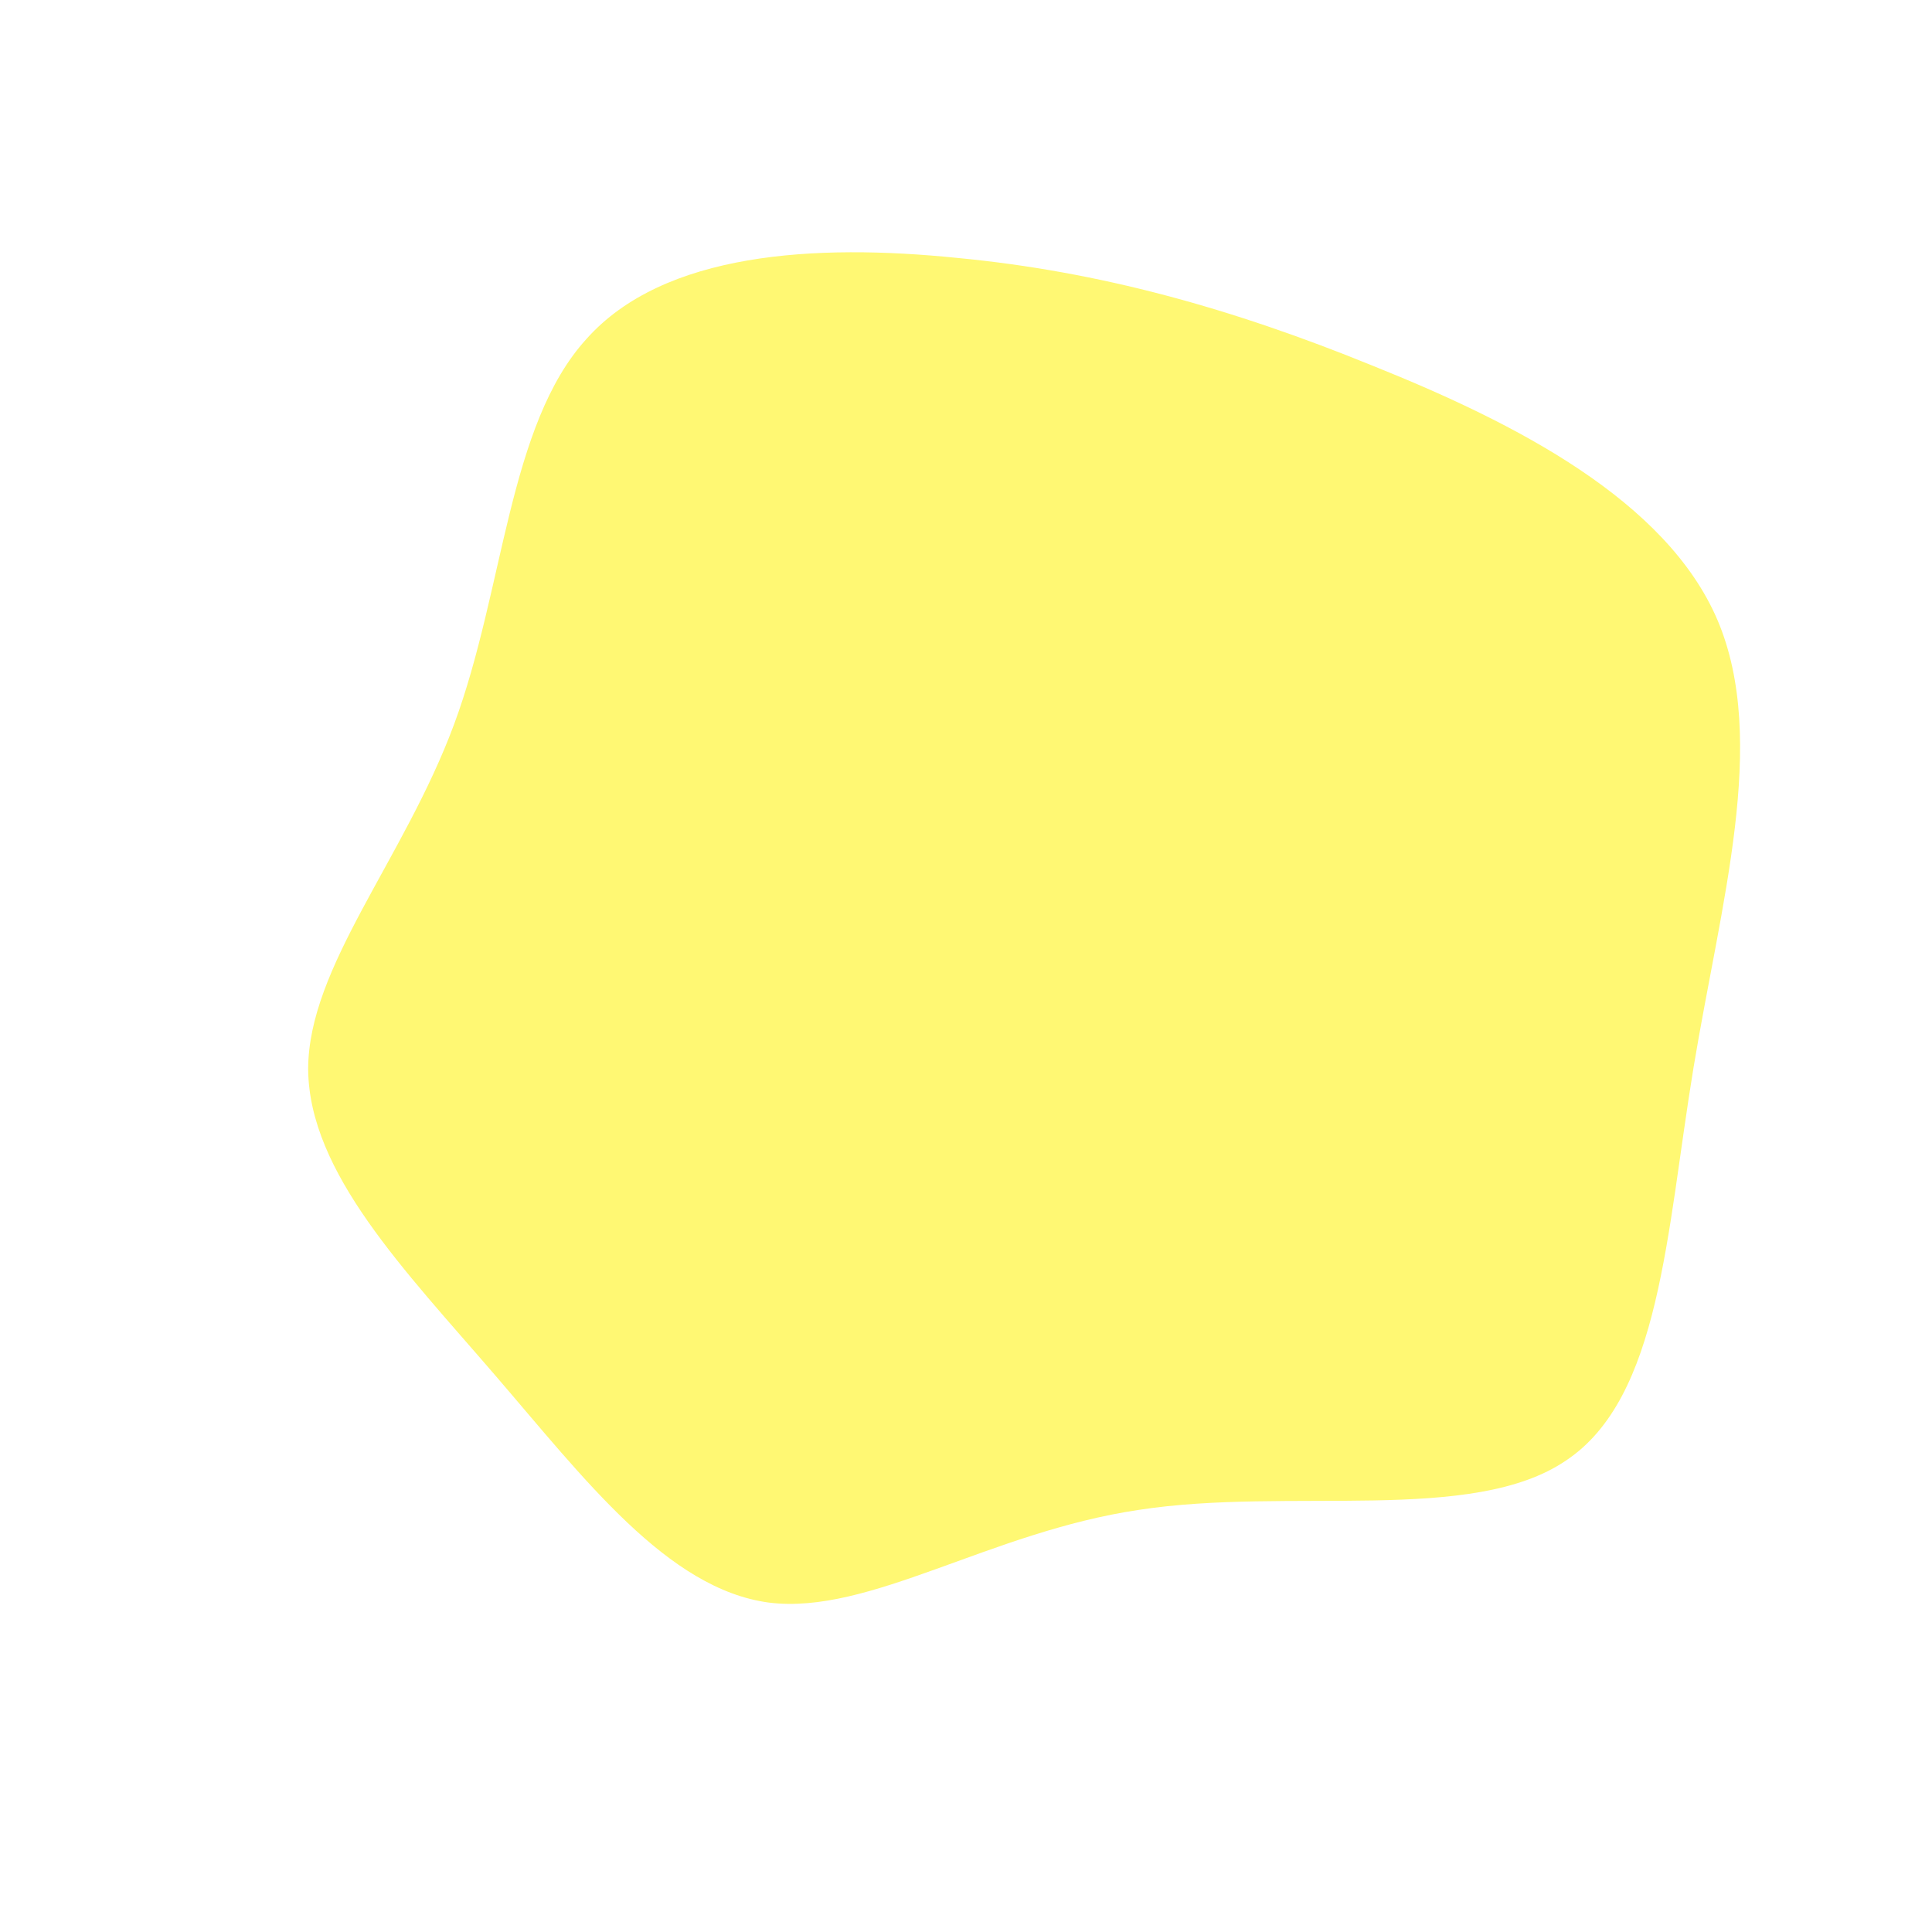
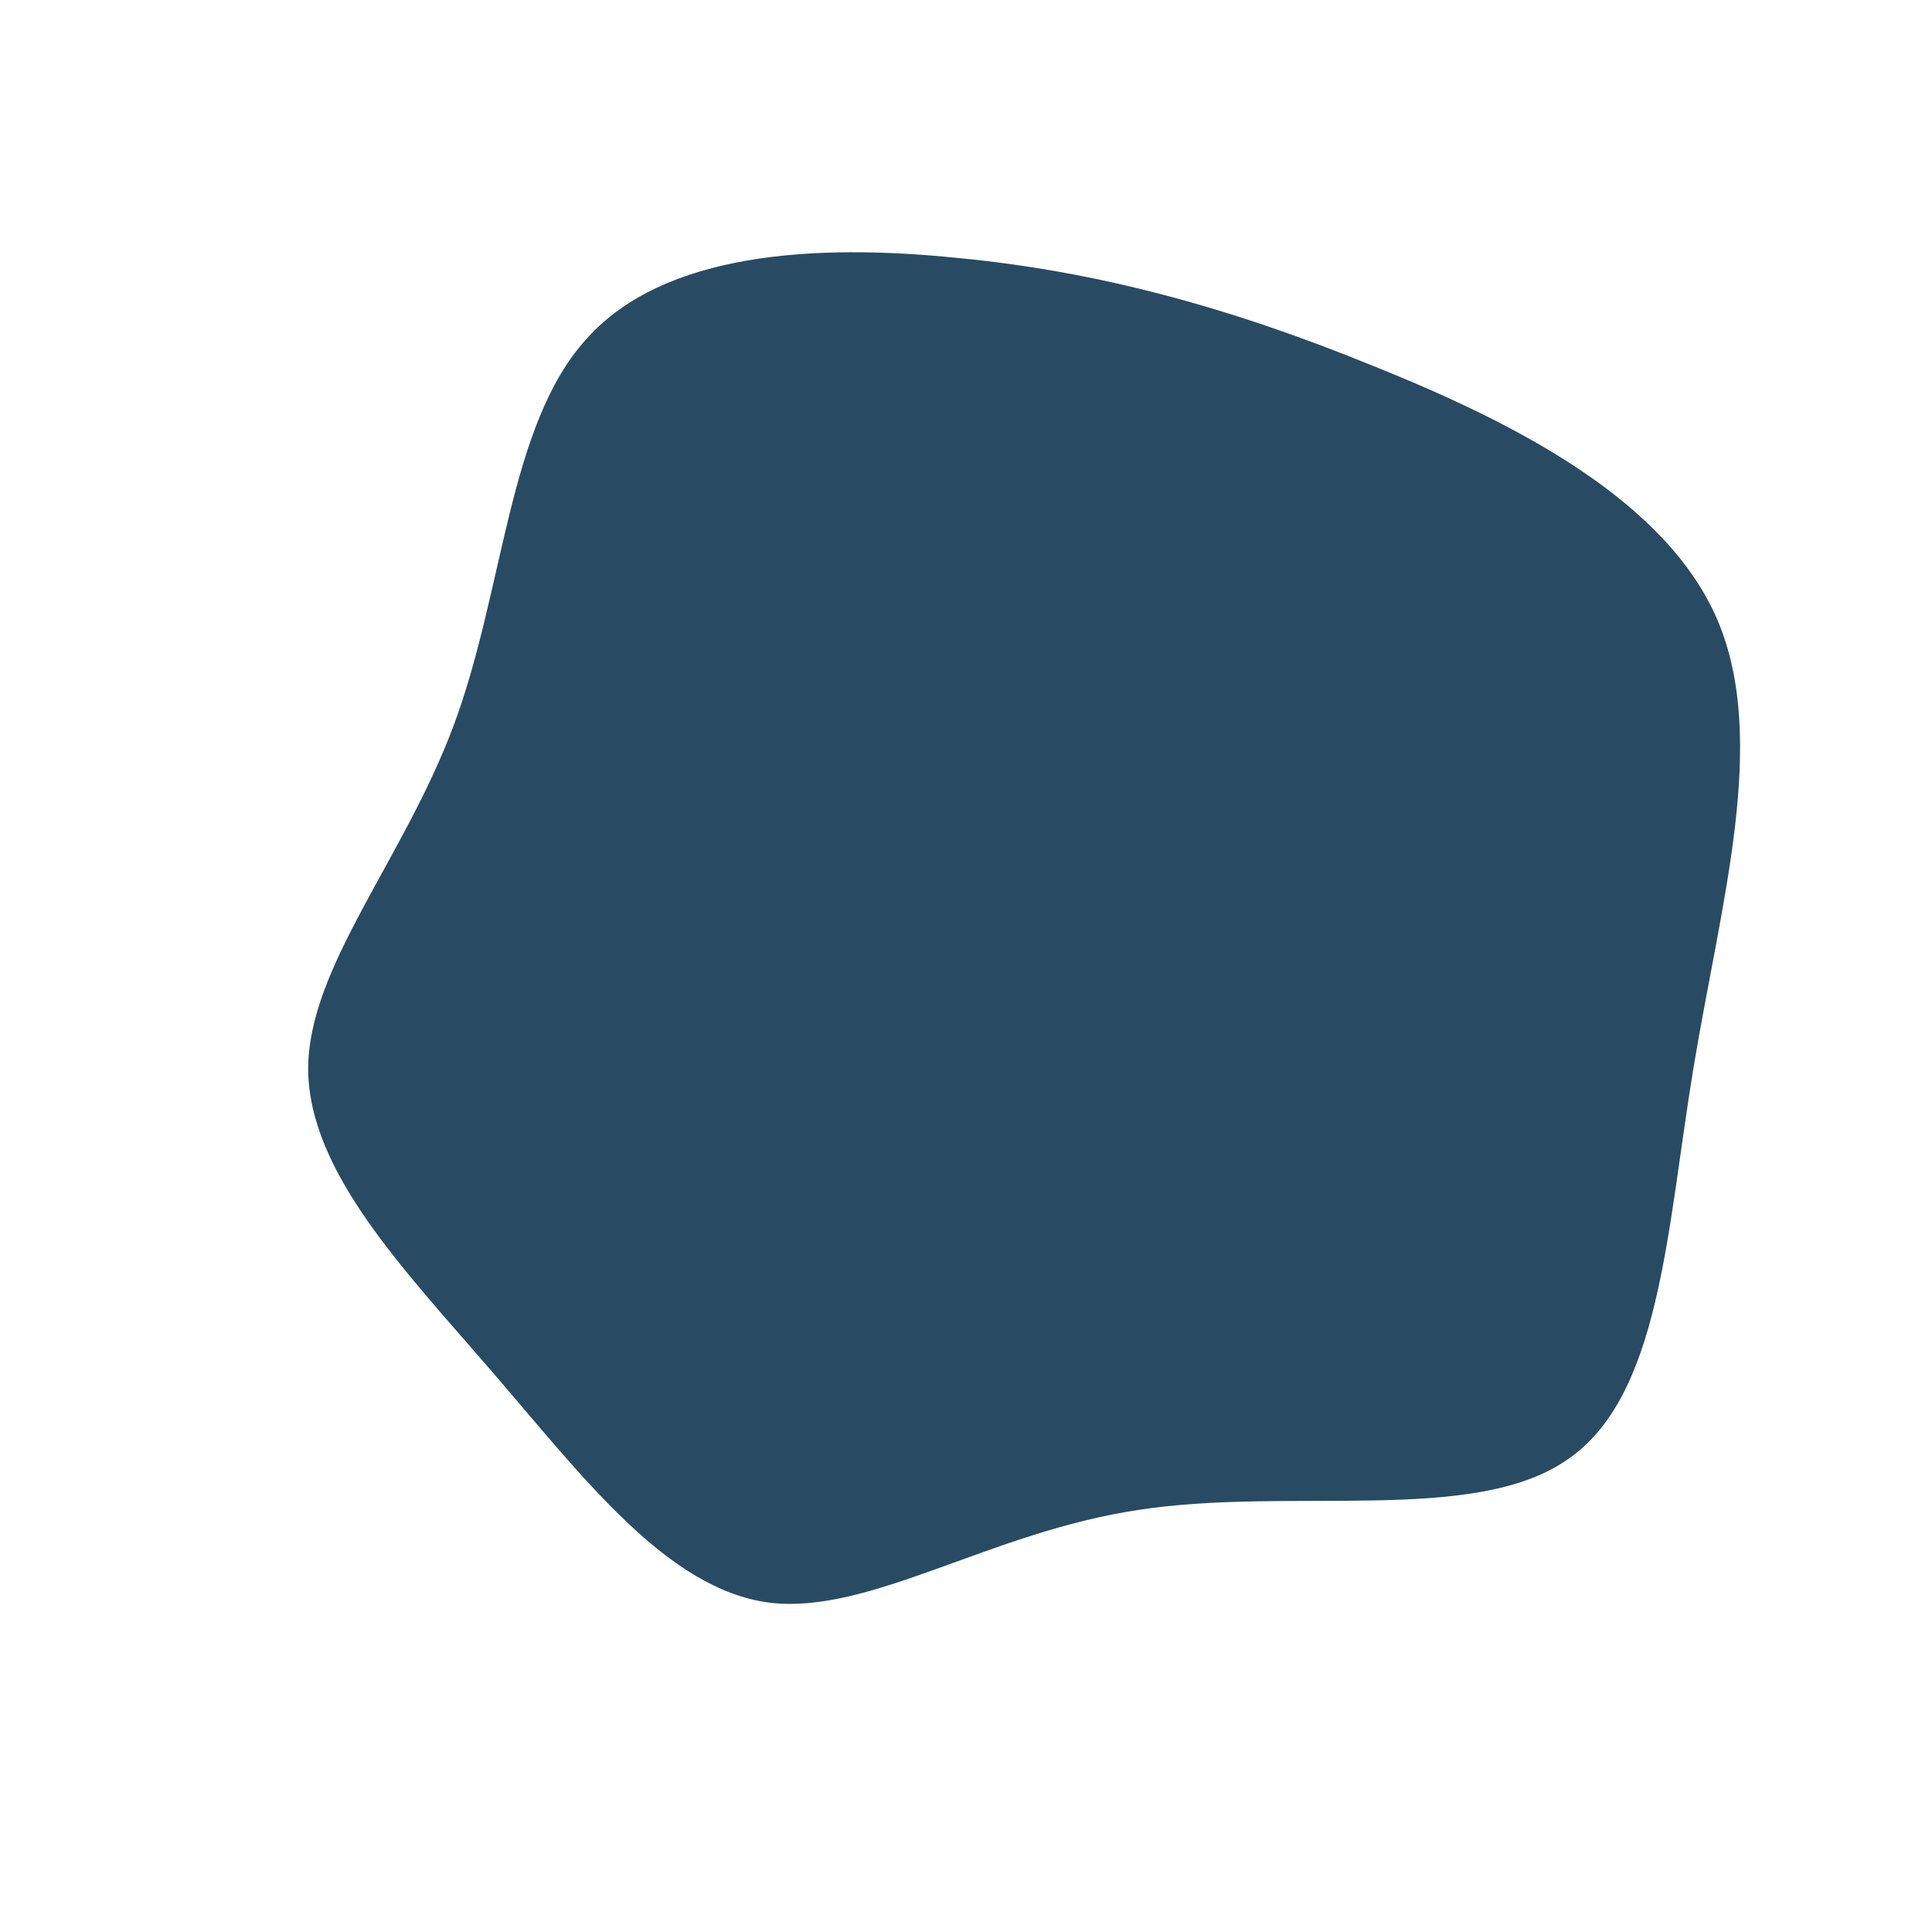
<svg xmlns="http://www.w3.org/2000/svg" viewBox="0 0 200 200">
-   <path fill="#fff873" d="M42.2,-62.1C56.9,-56.2,72.5,-48.2,77.8,-35.8C83.1,-23.3,78.1,-6.4,75.3,10.6C72.5,27.6,71.9,44.7,62.1,51.2C52.4,57.8,33.5,53.9,17.9,56.3C2.4,58.6,-10,67.2,-20.4,65.9C-30.9,64.5,-39.5,53.1,-48.8,42.3C-58.1,31.5,-68,21.4,-68.1,10.7C-68.1,0.1,-58.2,-11,-53,-25C-47.8,-39,-47.4,-56,-39.3,-64.9C-31.3,-73.9,-15.6,-74.8,-0.9,-73.3C13.8,-71.9,27.5,-68.1,42.2,-62.1Z" transform="translate(100 100)" />
+   <path fill="#284b63" d="M42.2,-62.1C56.9,-56.2,72.5,-48.2,77.8,-35.8C83.1,-23.3,78.1,-6.4,75.3,10.6C72.5,27.6,71.9,44.7,62.1,51.2C52.4,57.8,33.5,53.9,17.9,56.3C2.4,58.6,-10,67.2,-20.4,65.9C-30.9,64.5,-39.5,53.1,-48.8,42.3C-58.1,31.5,-68,21.4,-68.1,10.7C-68.1,0.1,-58.2,-11,-53,-25C-47.8,-39,-47.4,-56,-39.3,-64.9C-31.3,-73.9,-15.6,-74.8,-0.9,-73.3C13.8,-71.9,27.5,-68.1,42.2,-62.1Z" transform="translate(100 100)" />
</svg>
